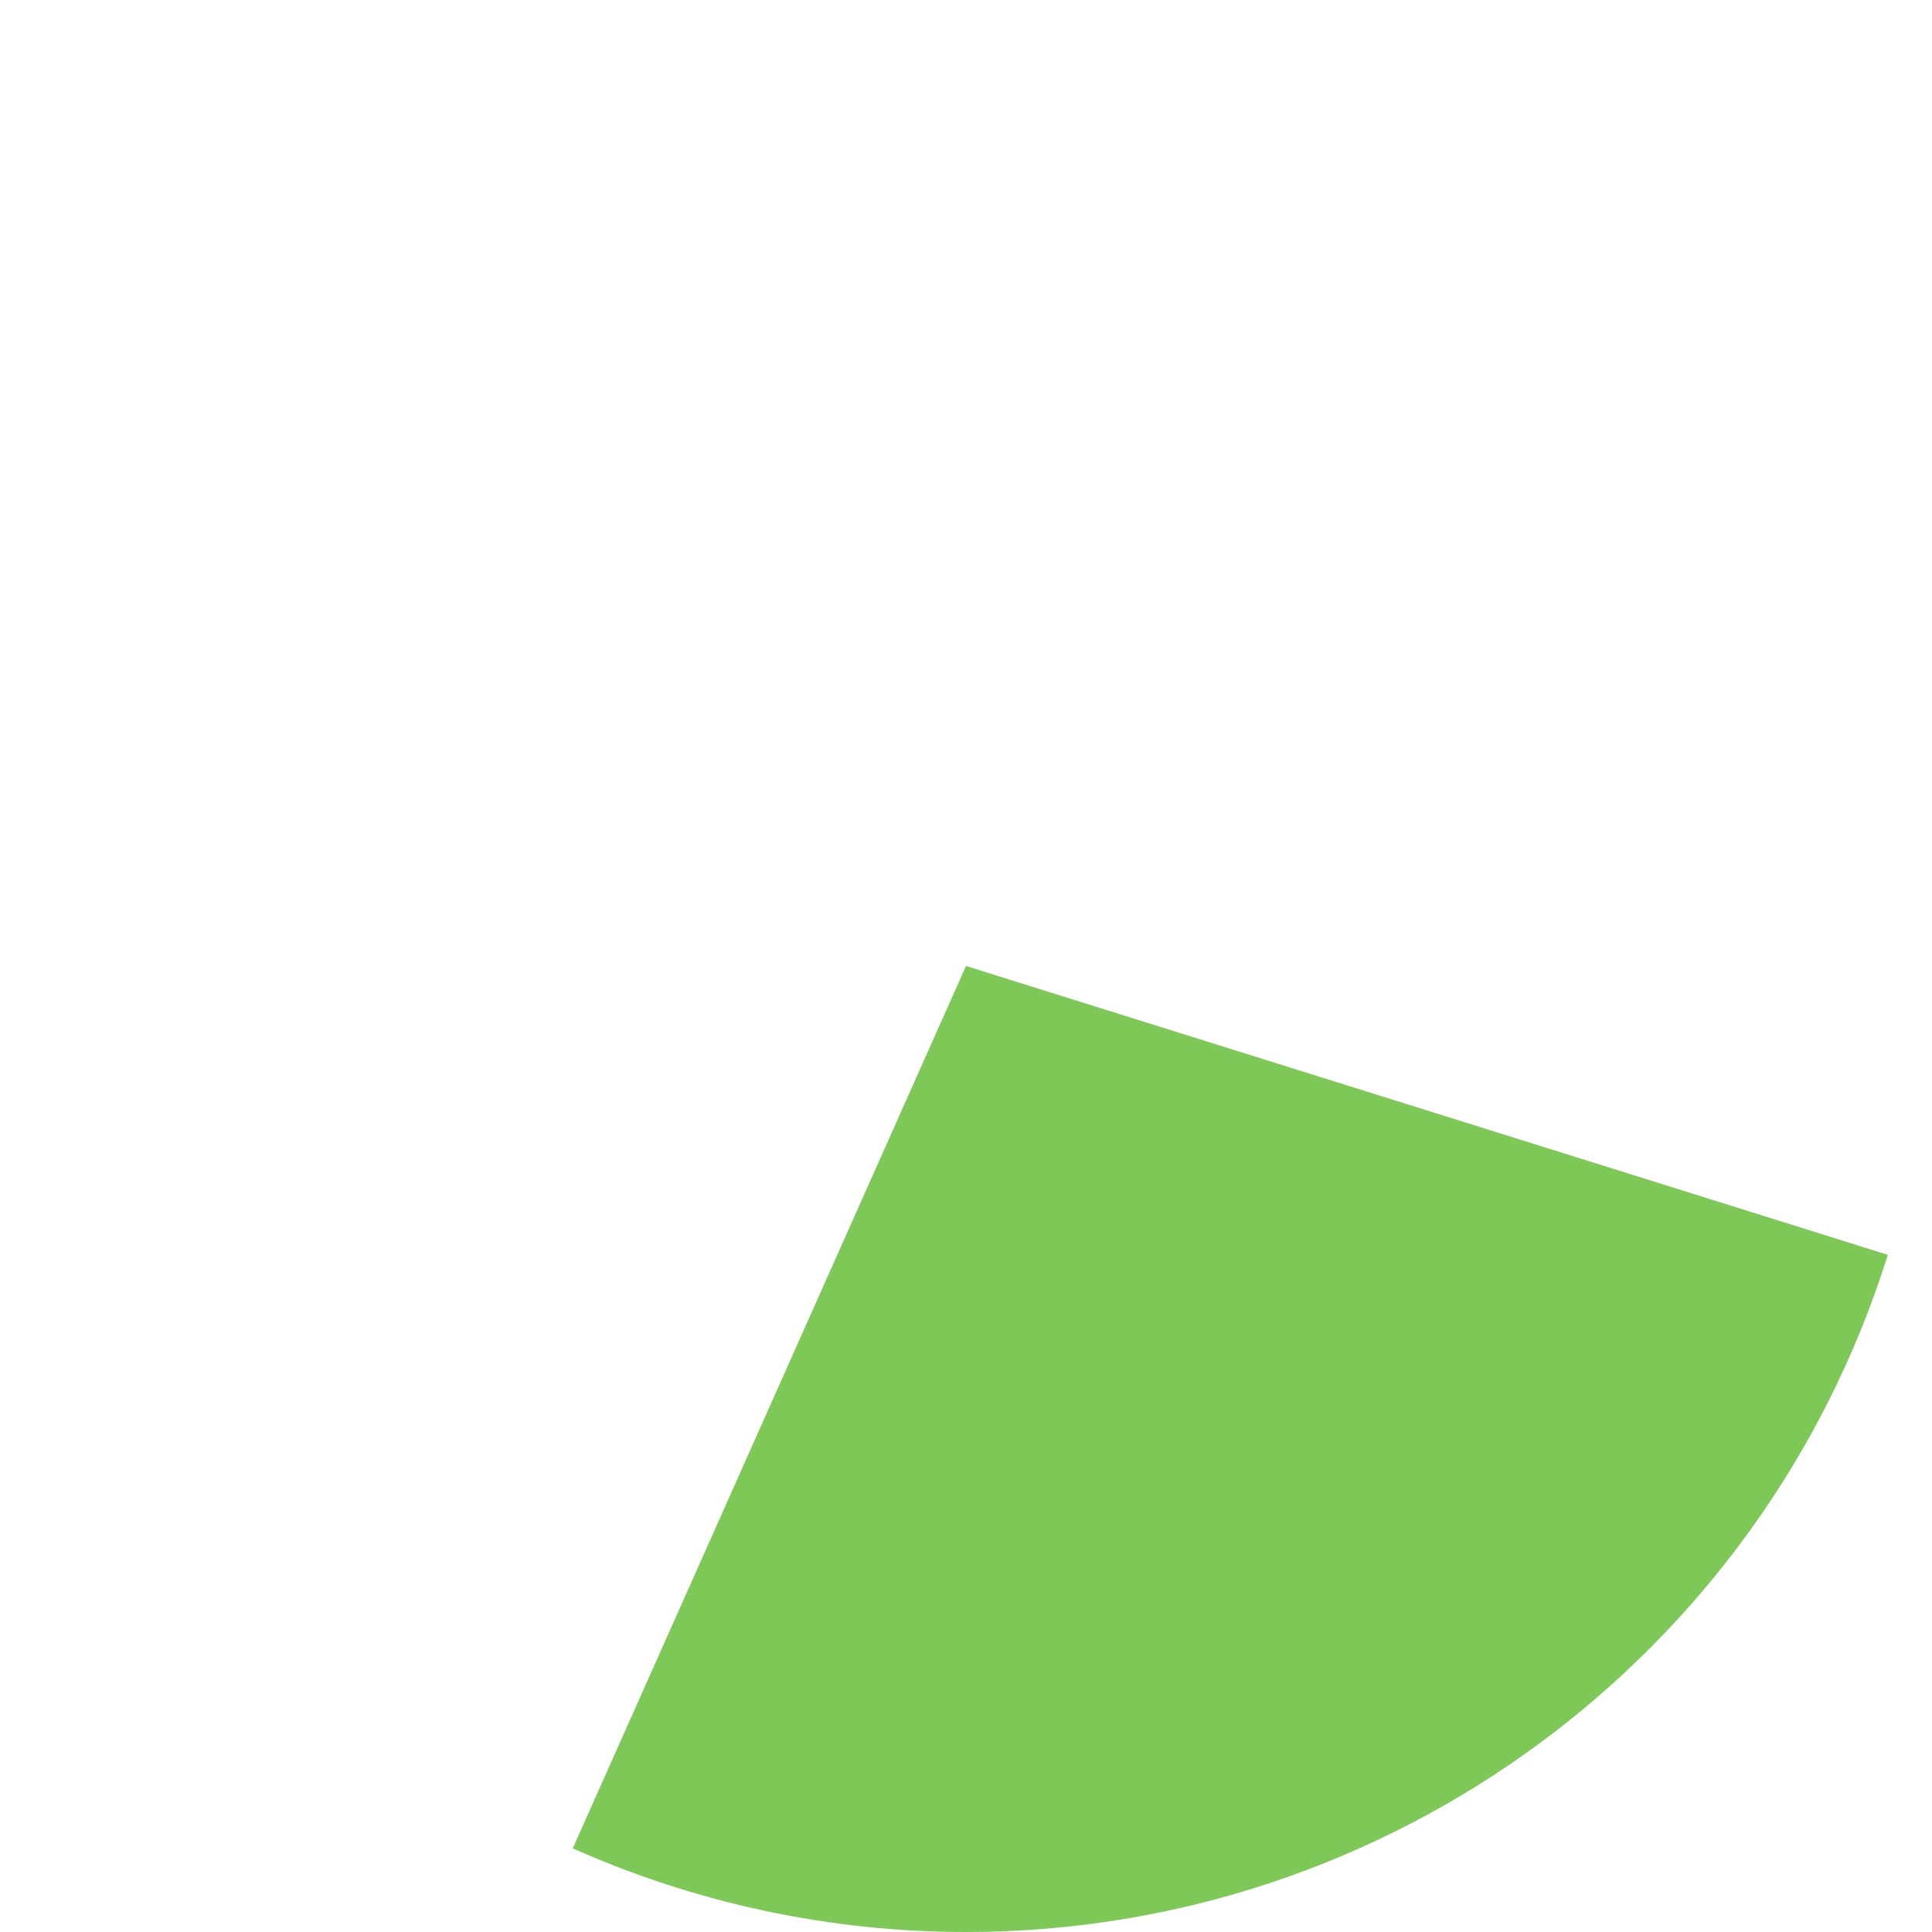
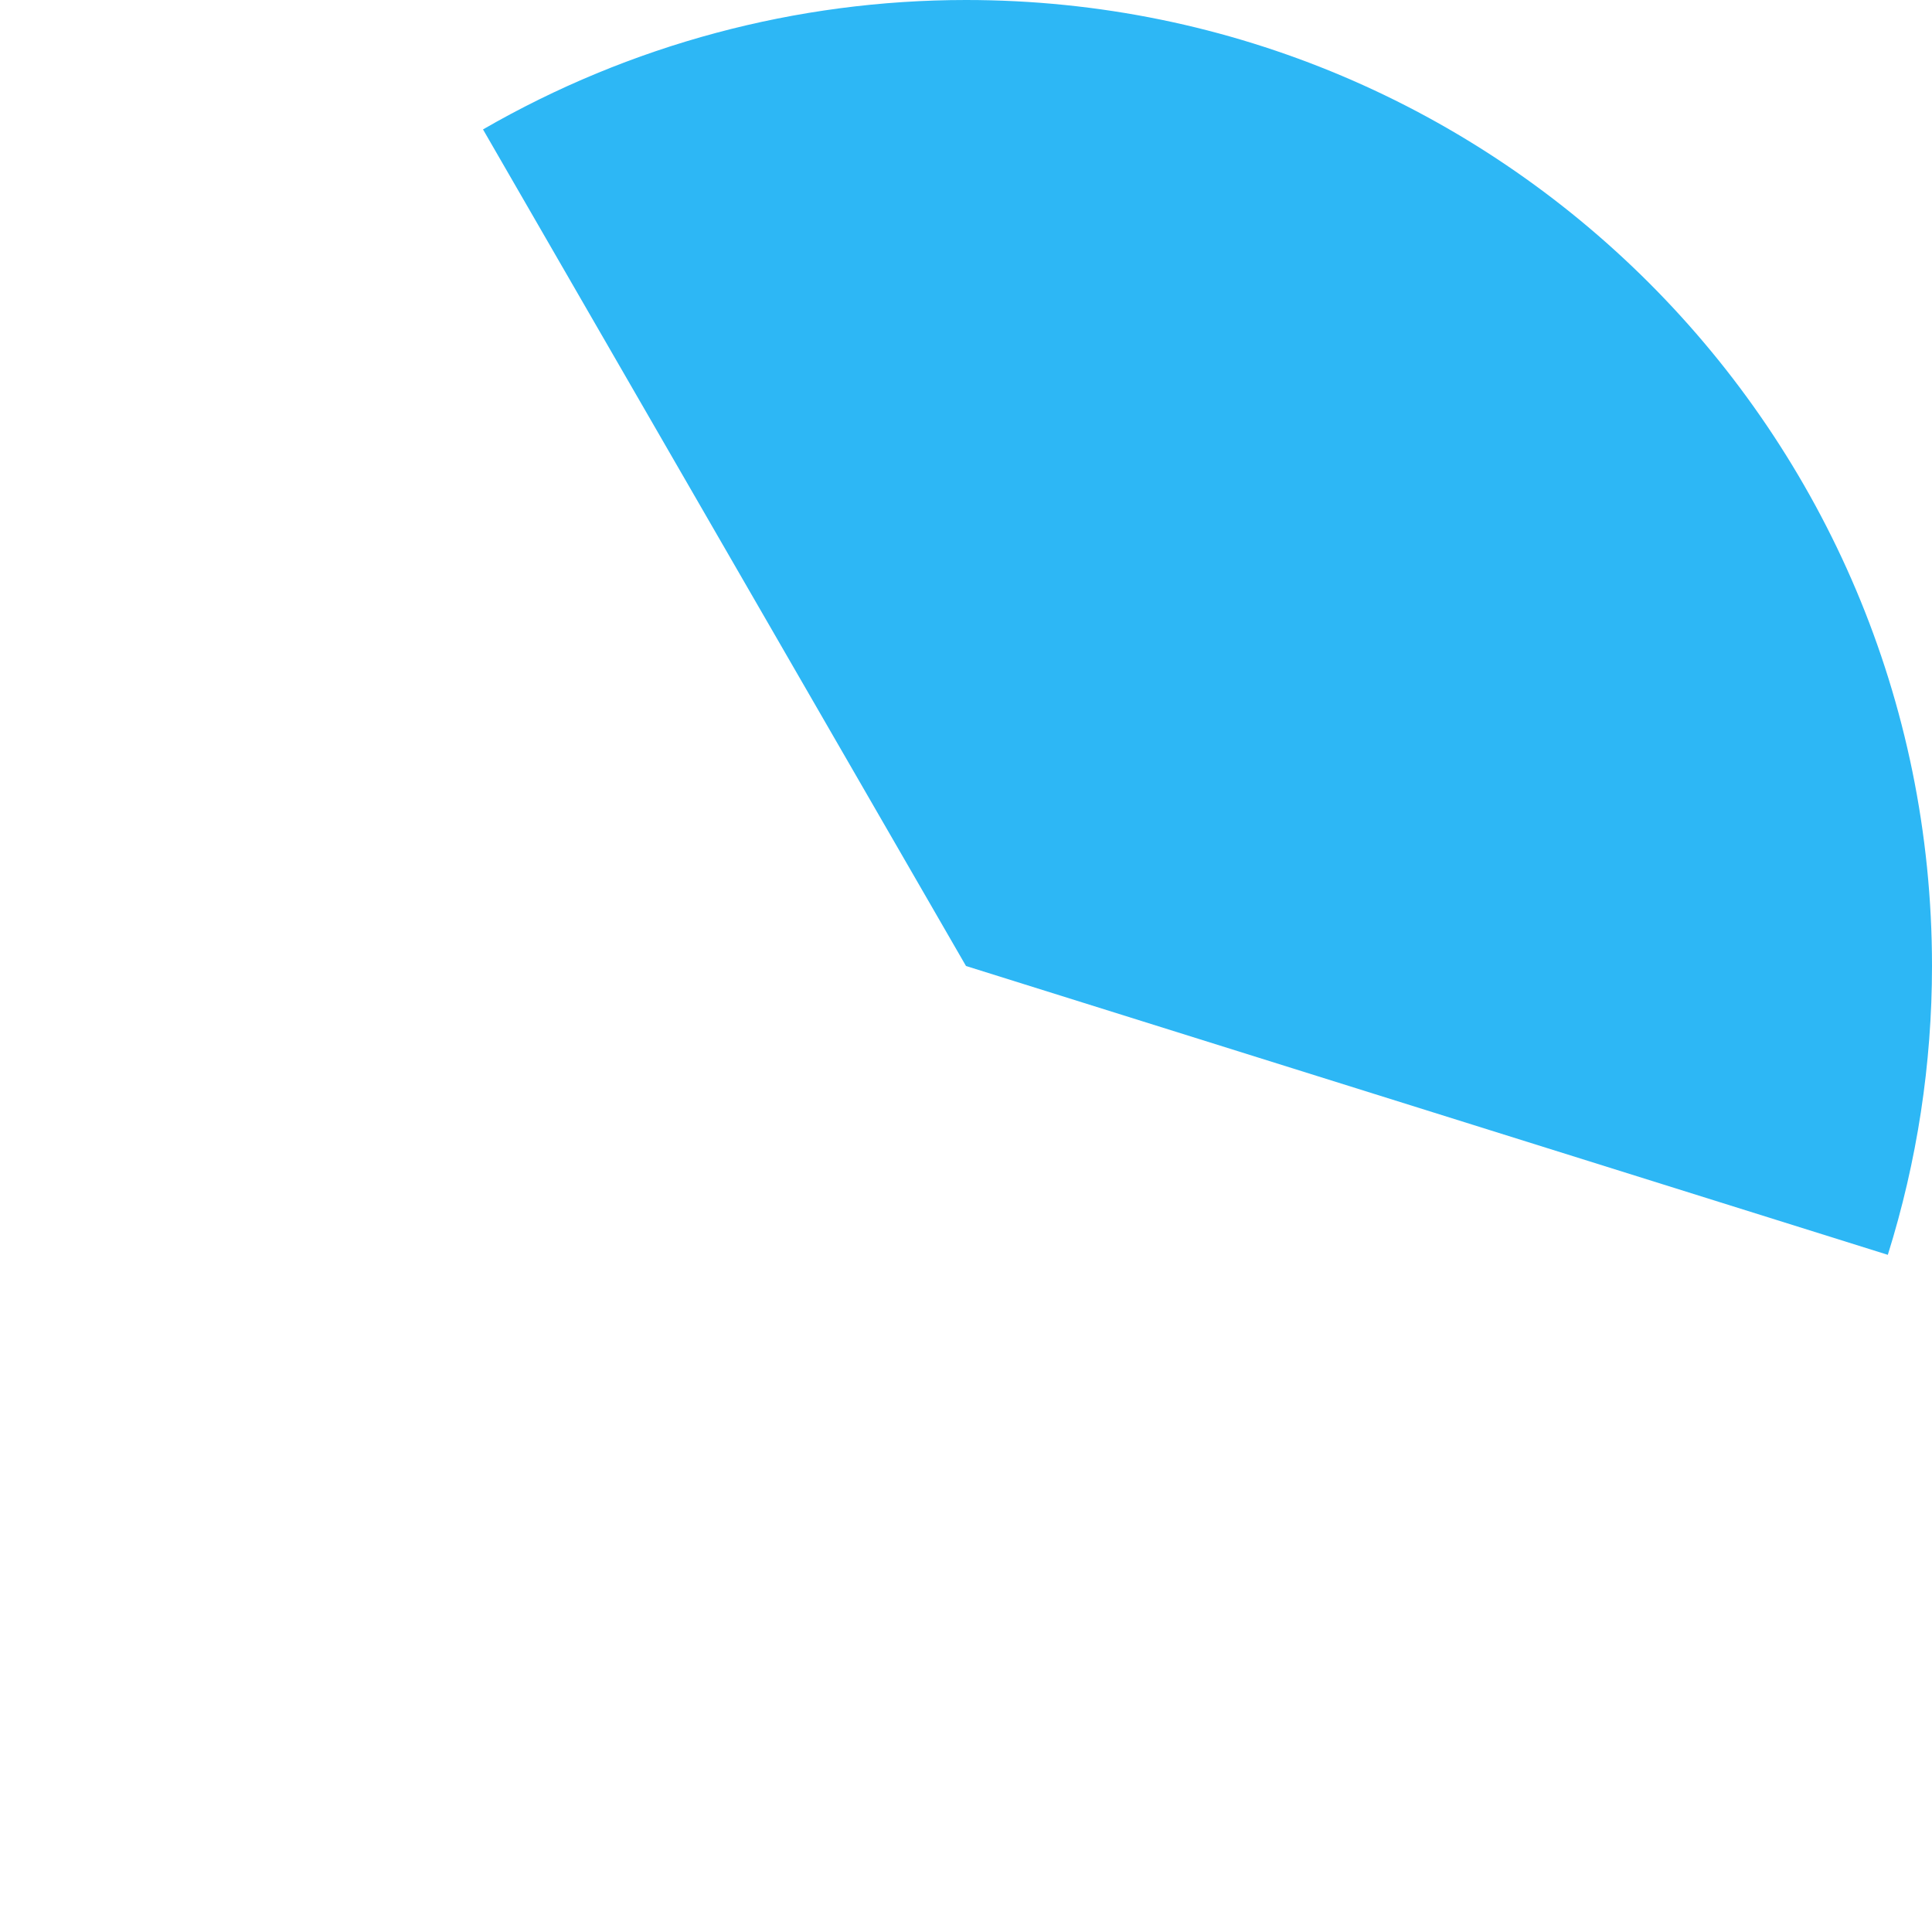
<svg xmlns="http://www.w3.org/2000/svg" version="1.1" width="160px" height="160px">
  <g transform="matrix(1 0 0 1 -581 -2663 )">
-     <path d="M 628.434 2816.072  L 661 2743  L 737.341 2766.919  C 726.886 2800.288  695.969 2823  661 2823  C 649.779 2823  638.684 2820.639  628.434 2816.072  Z " fill-rule="nonzero" fill="#7dc856" stroke="none" />
+     <path d="M 661 2663  C 705.183 2663  741 2698.817  741 2743  C 741 2751.112  739.766 2759.177  737.341 2766.919  L 661 2743  L 621 2673.718  C 633.162 2666.697  646.957 2663  661 2663  Z " fill-rule="nonzero" fill="#2db7f5" stroke="none" />
  </g>
</svg>
